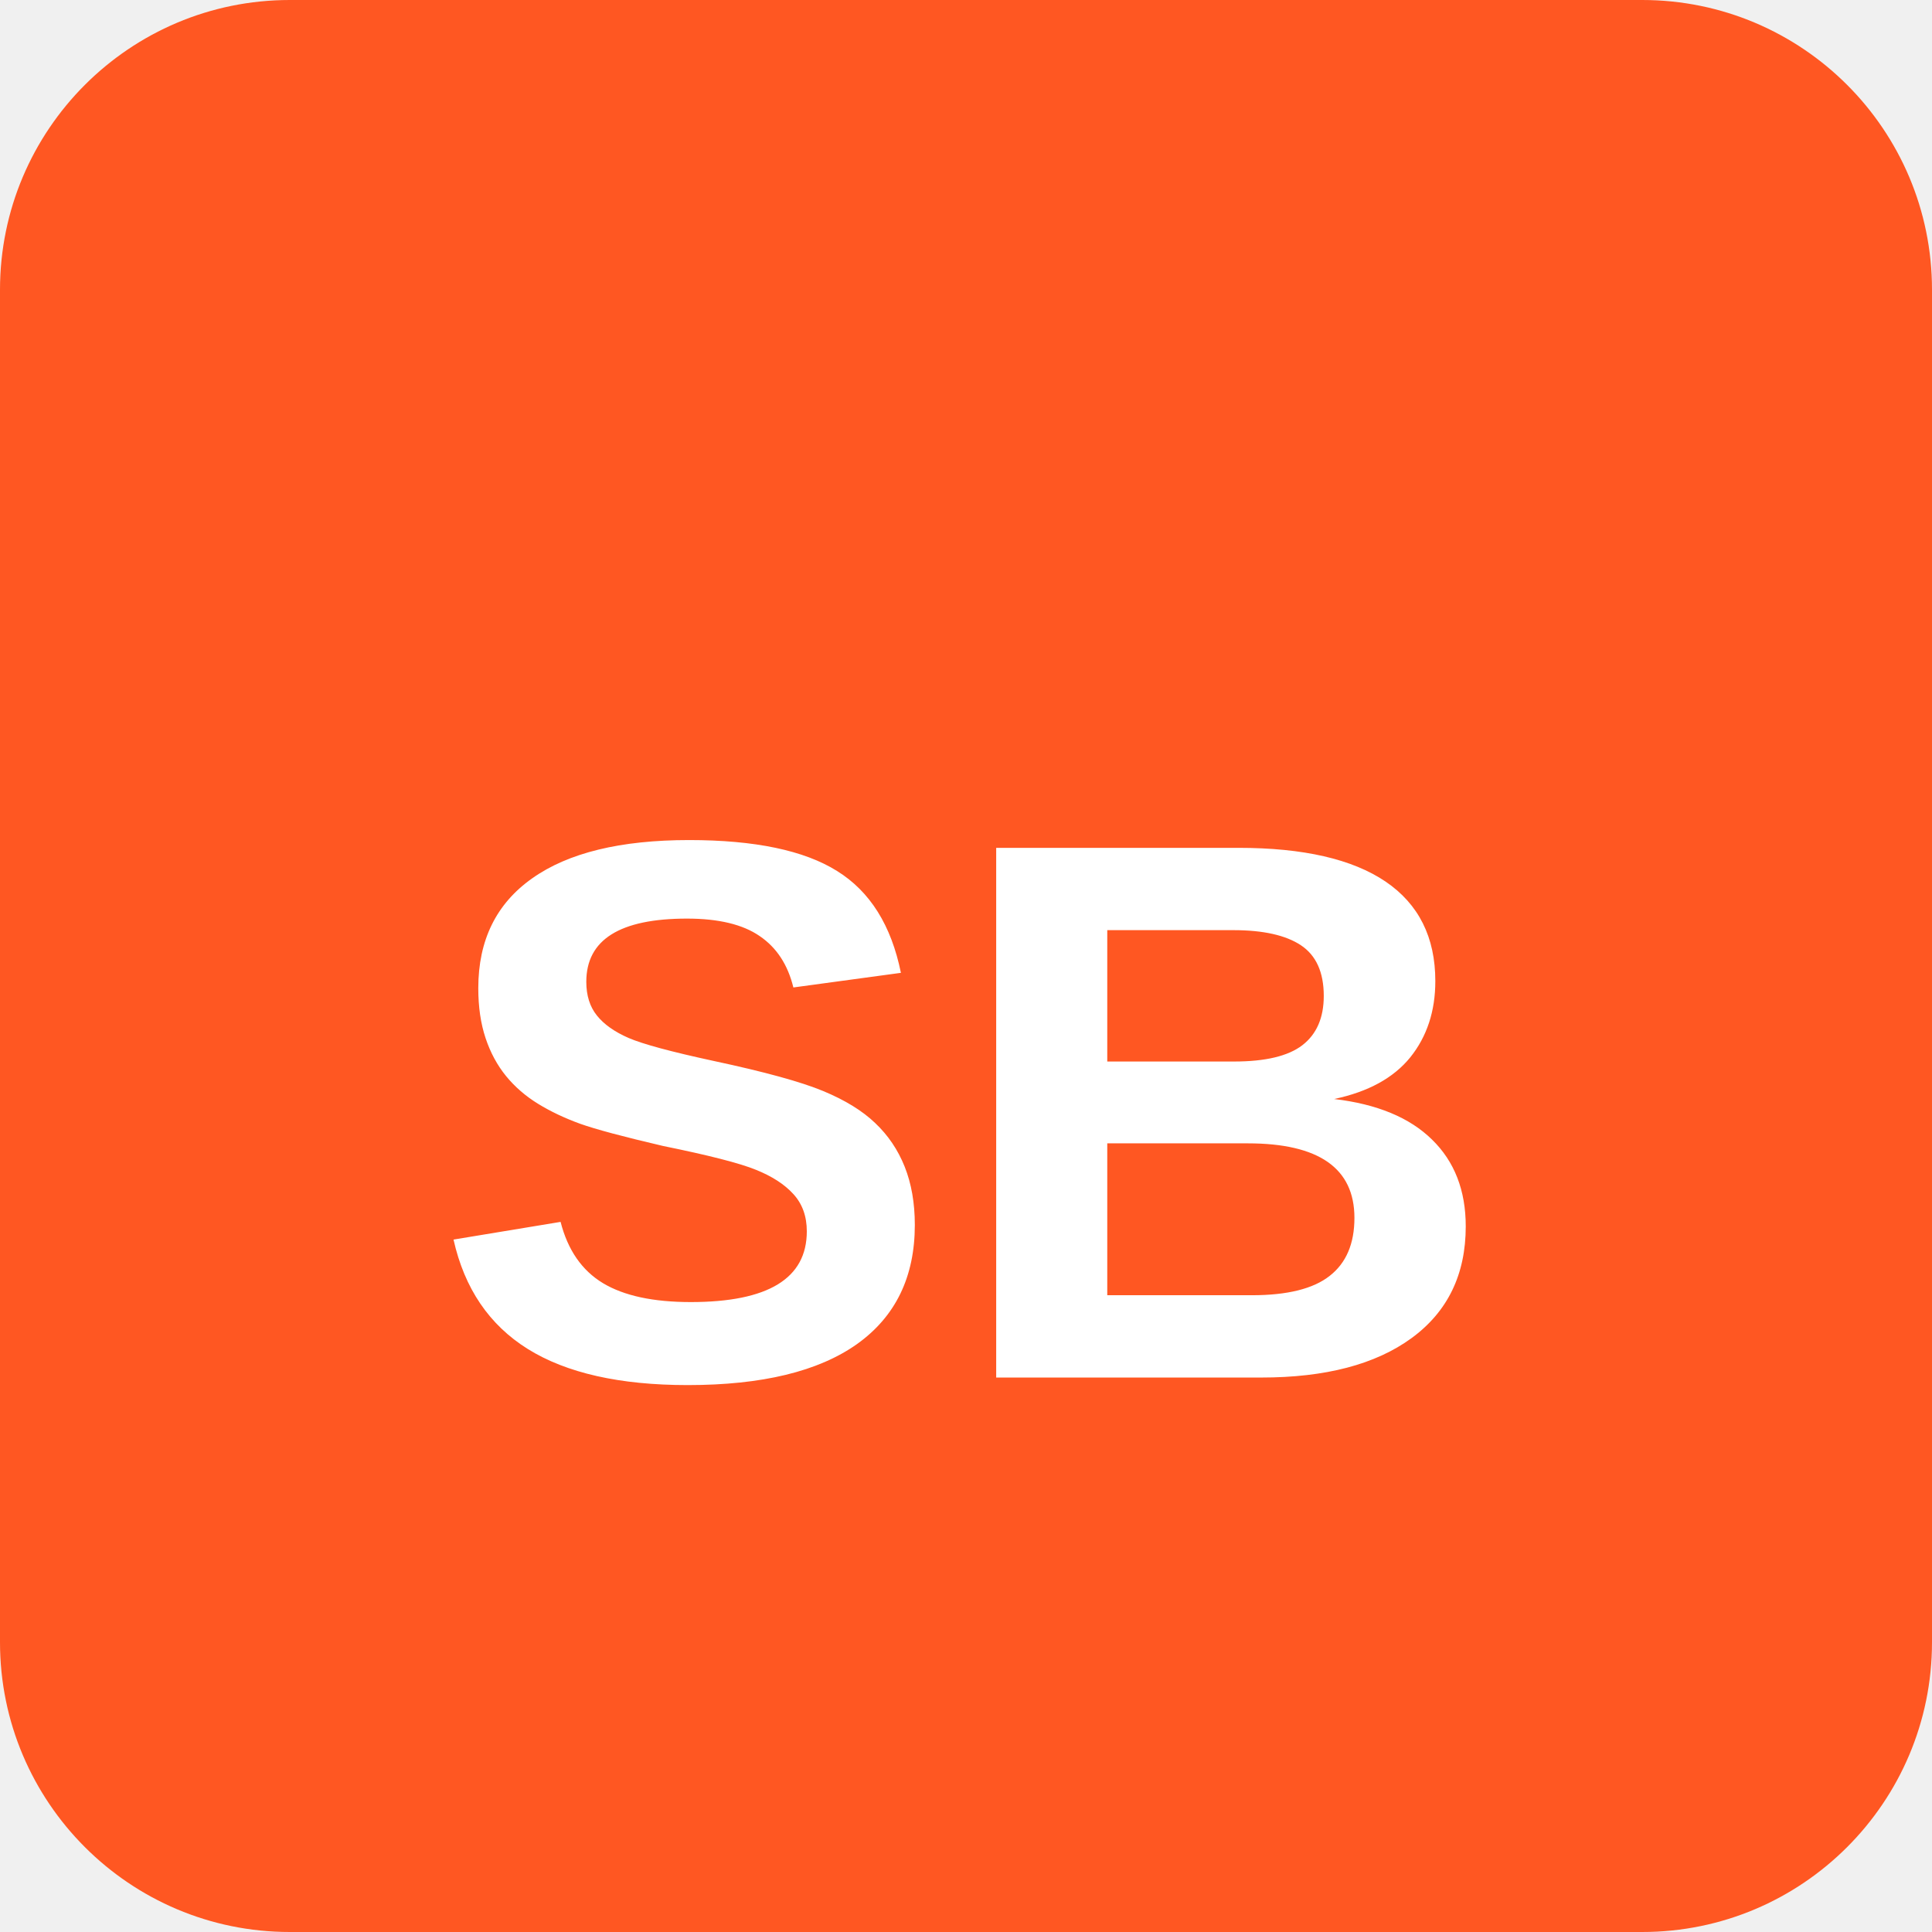
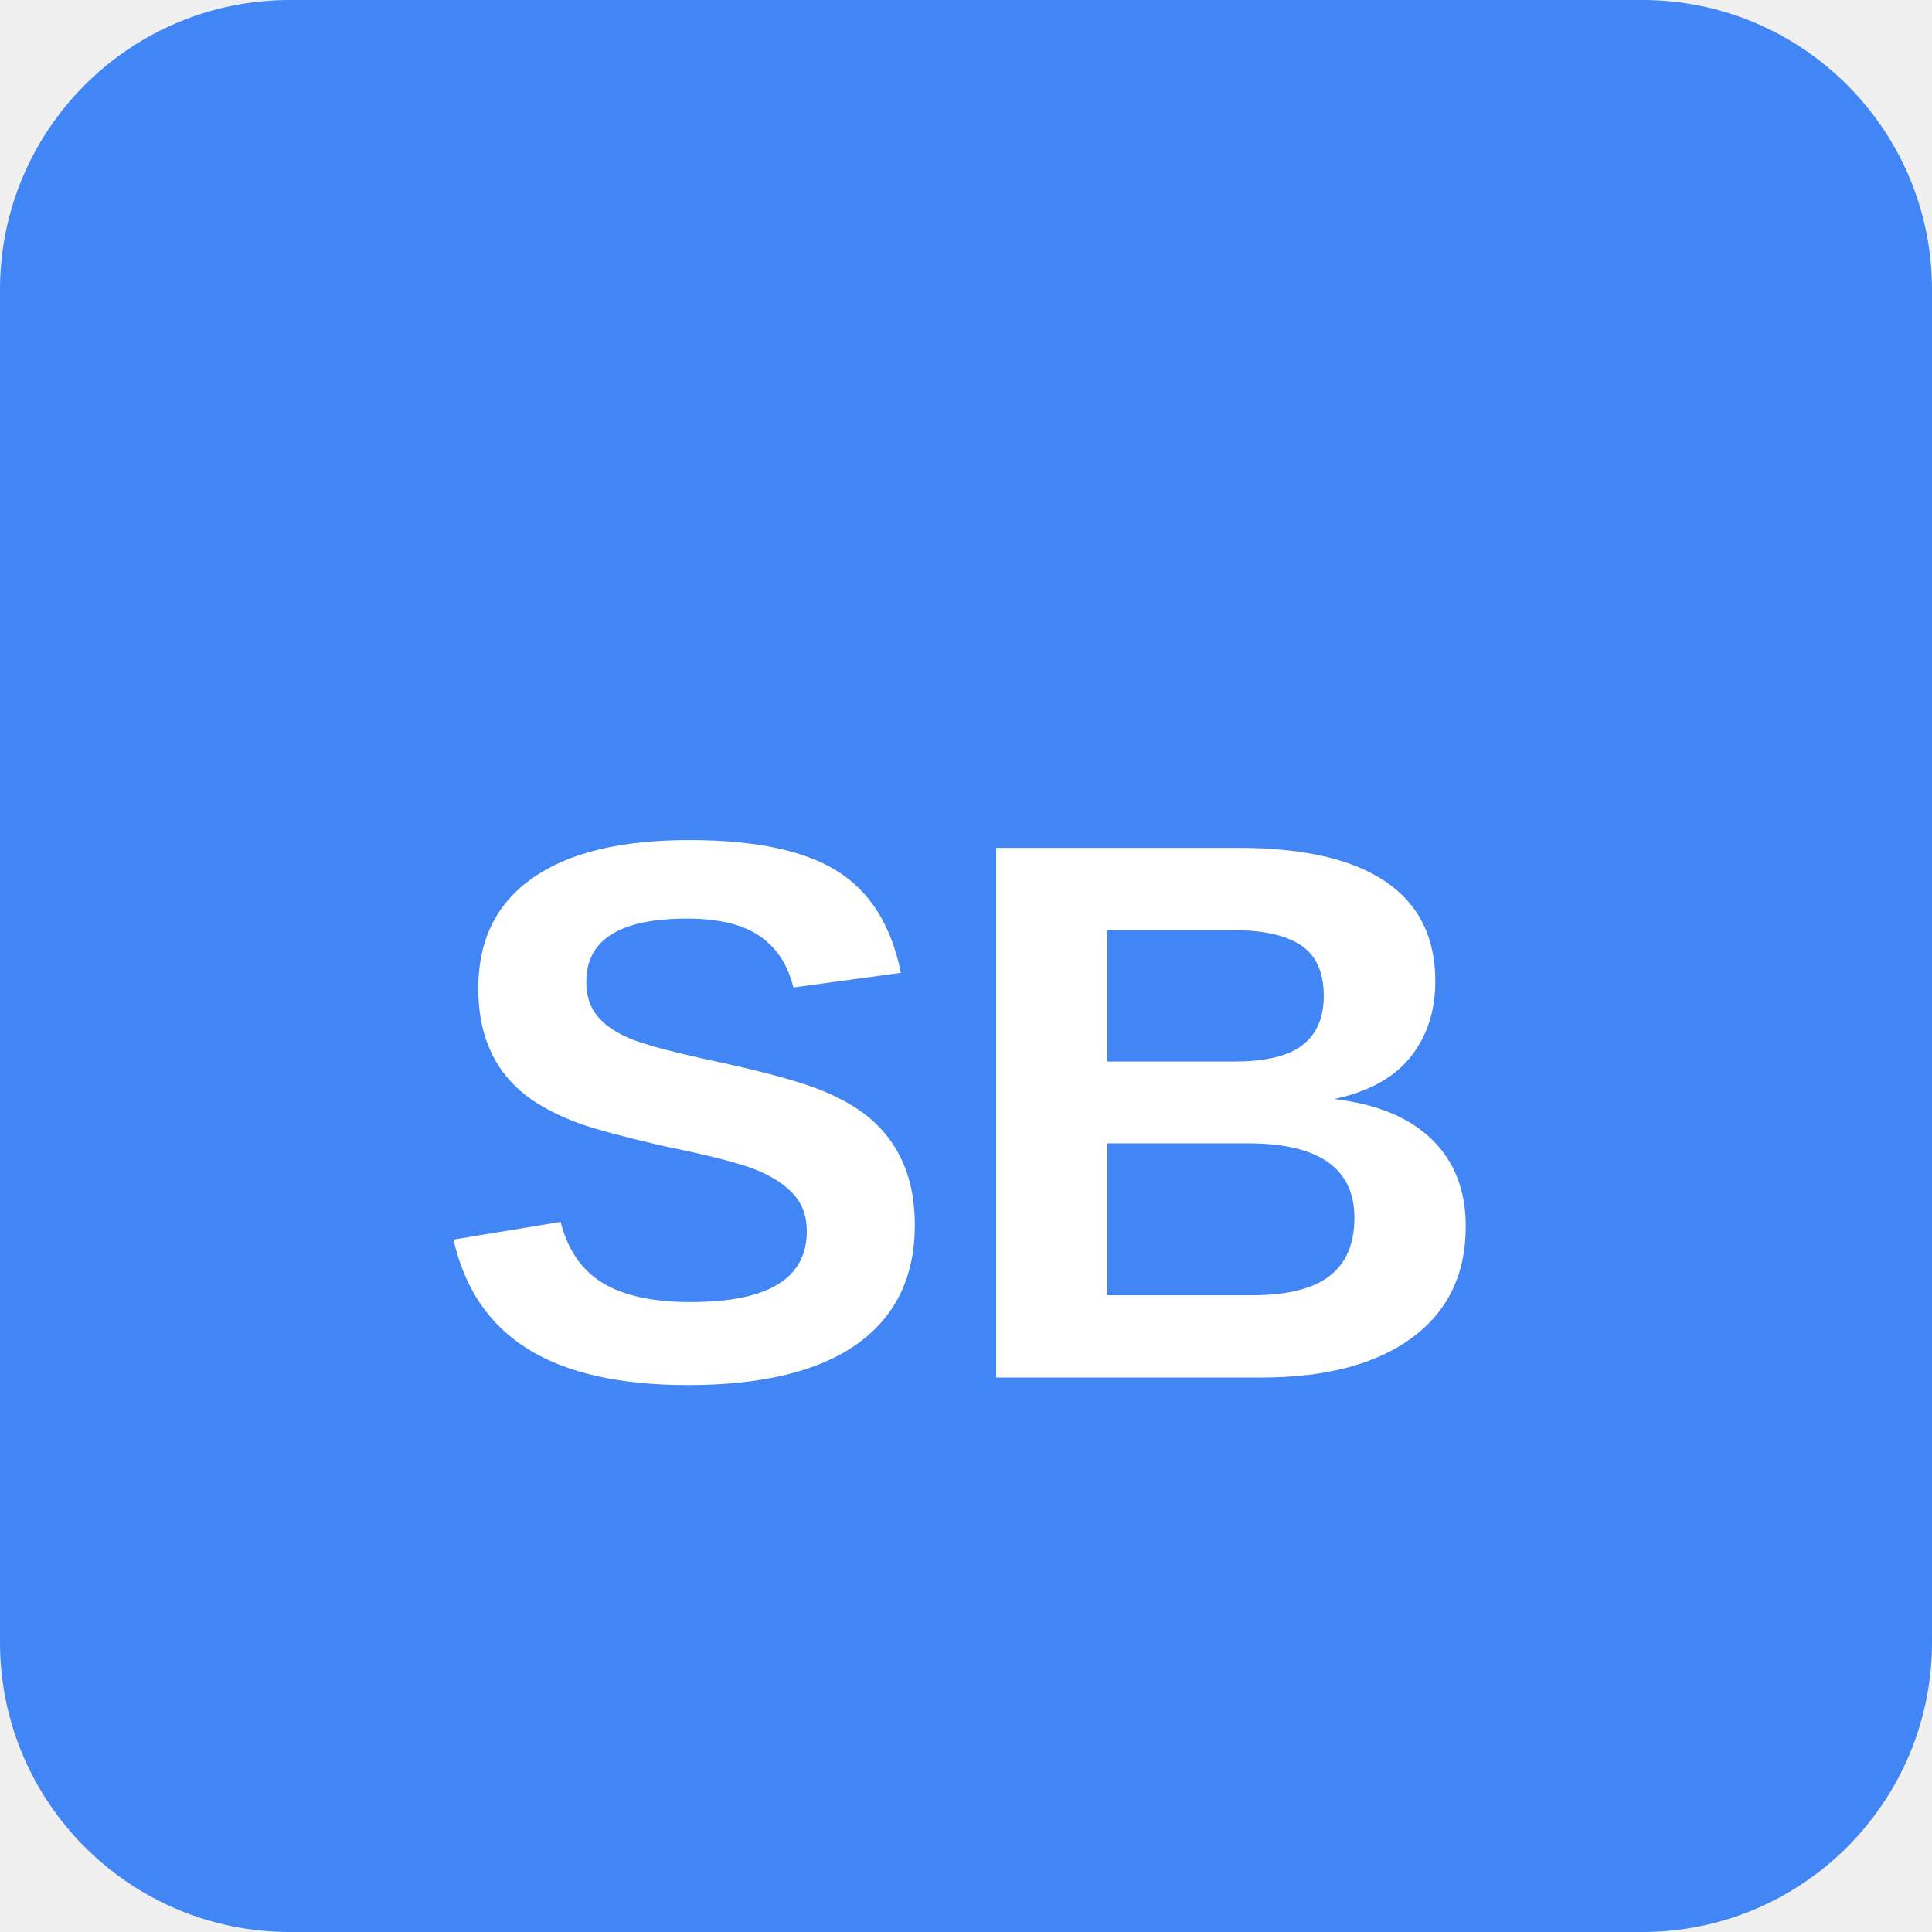
<svg xmlns="http://www.w3.org/2000/svg" width="128" height="128" viewBox="0 0 128 128">
-   <rect width="128" height="128" rx="19.2" fill="#FF5722" />
+   <rect width="128" height="128" rx="19.2" fill="#4285F4" />
  <text x="50%" y="76.8" font-family="Arial, sans-serif" font-size="51" font-weight="bold" fill="#FFFFFF" text-anchor="middle" dominant-baseline="middle">
    SB
  </text>
</svg>
